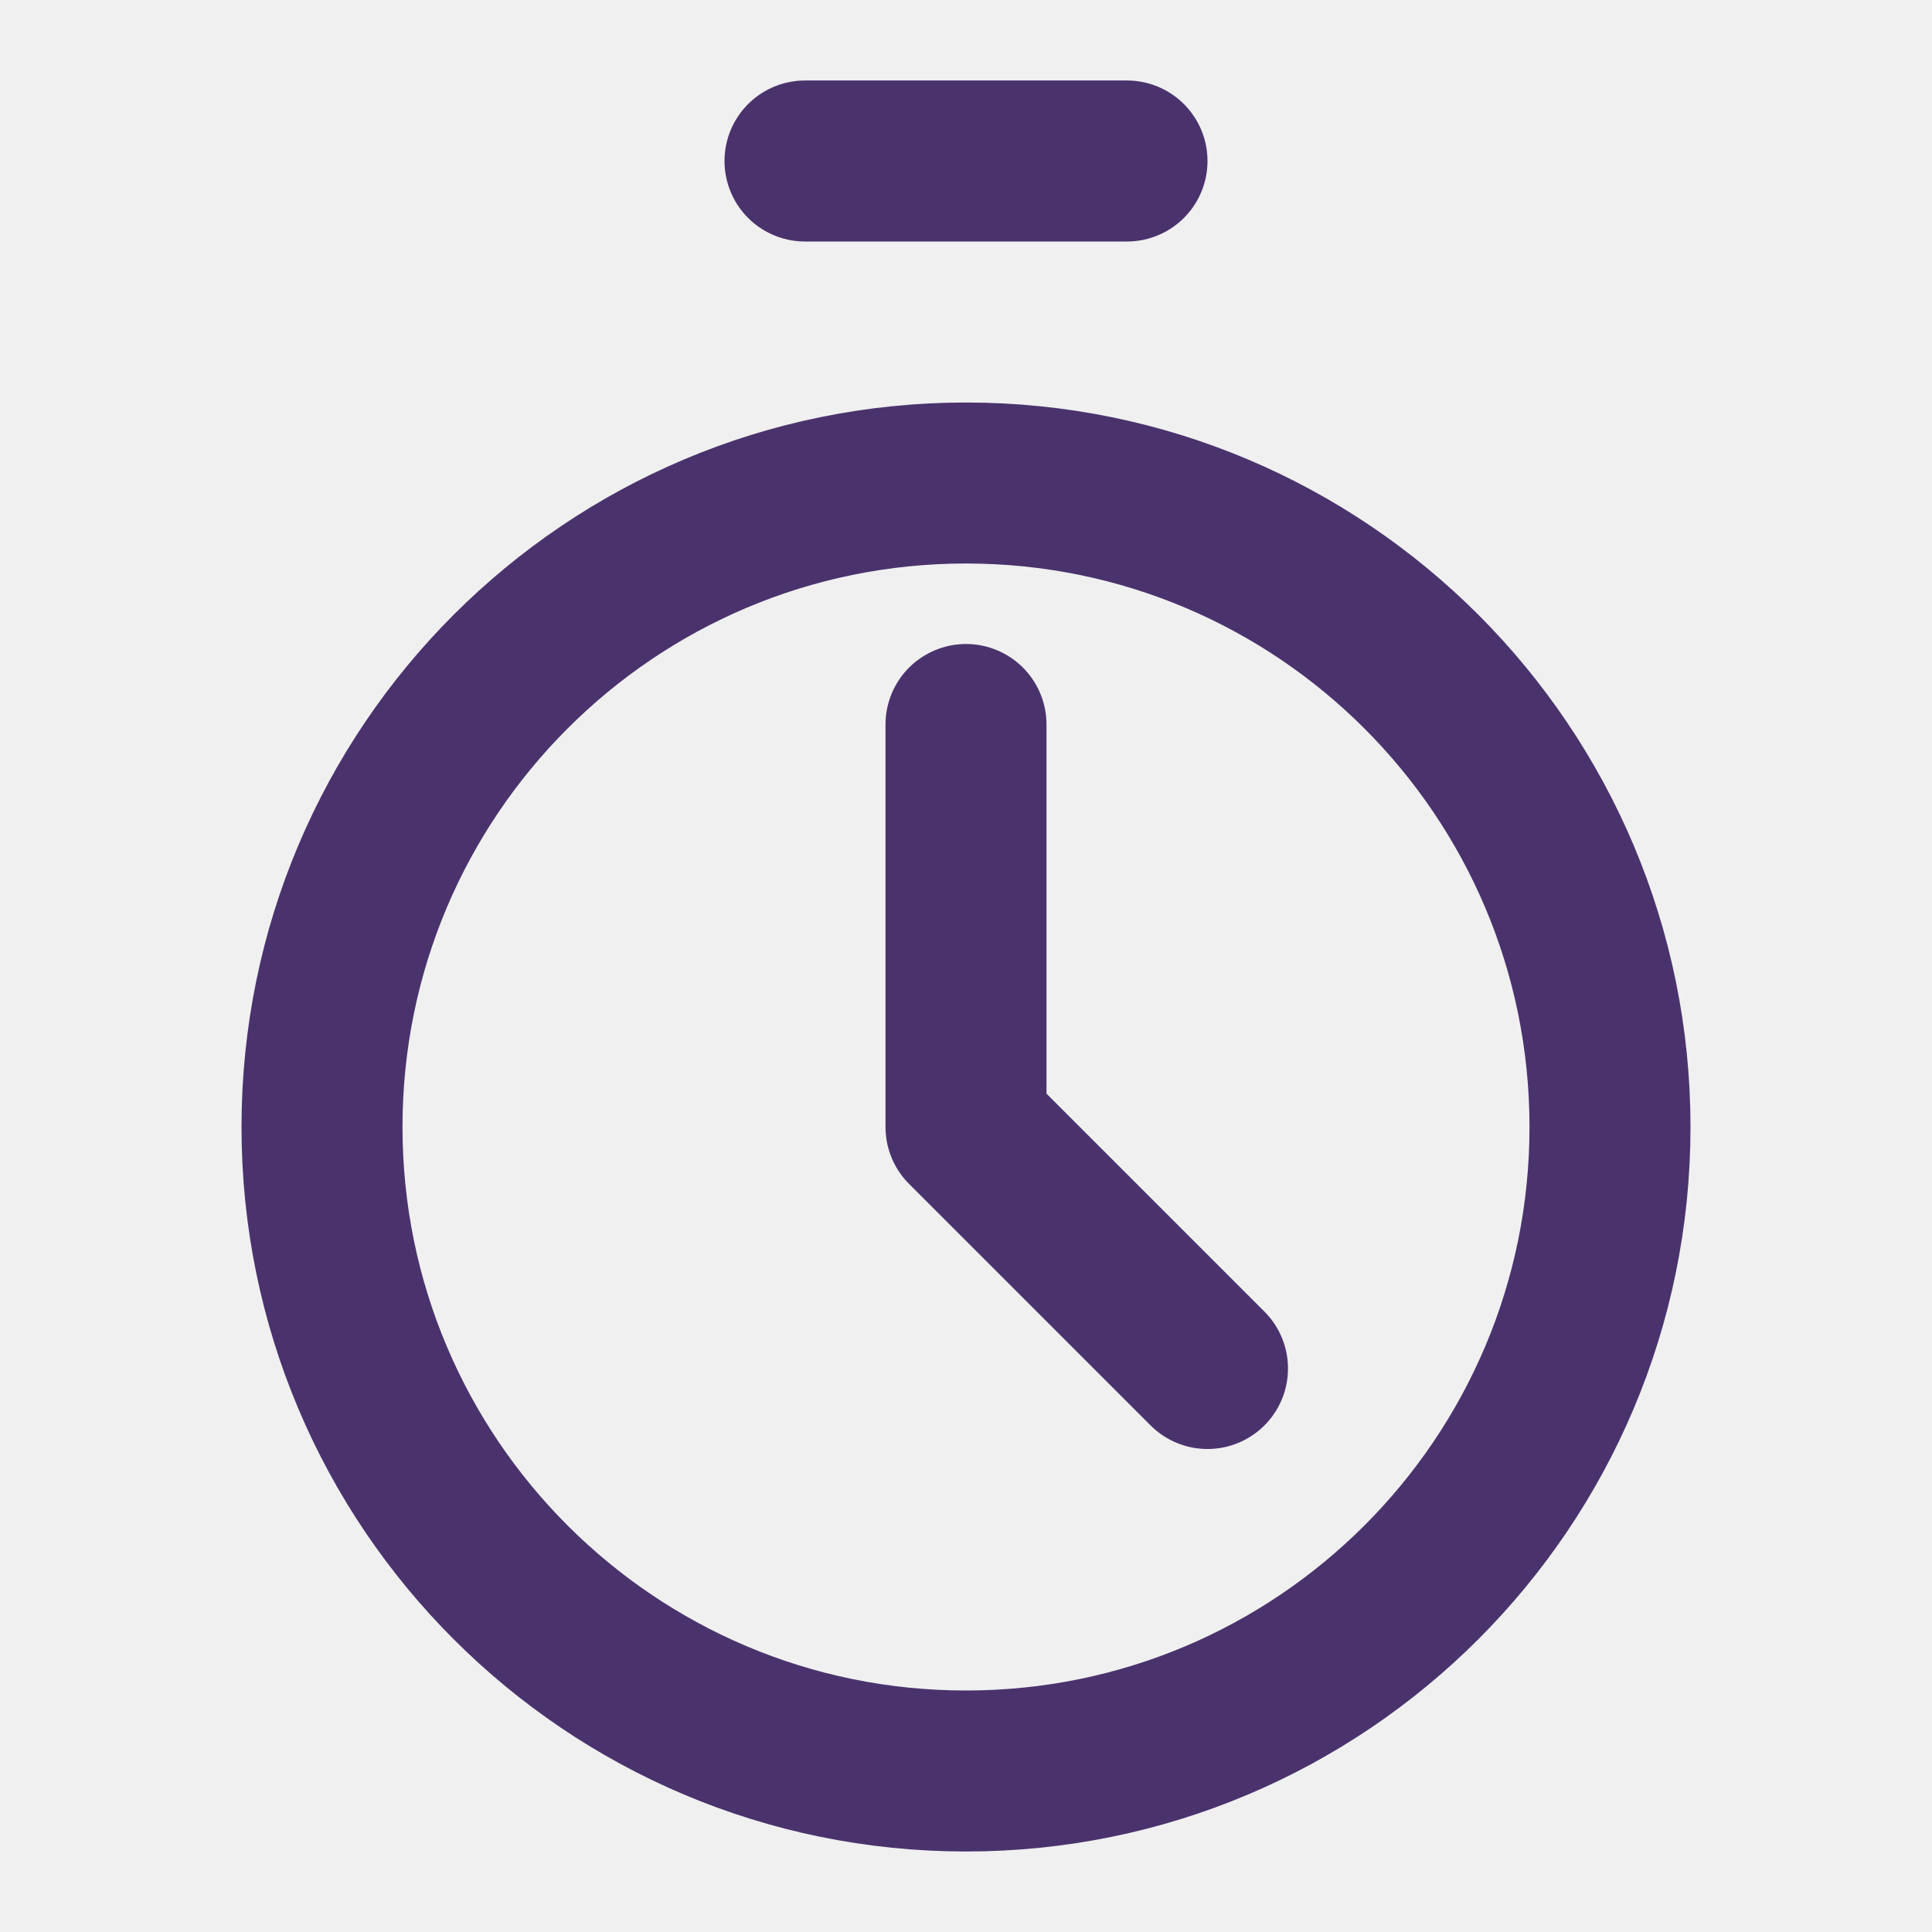
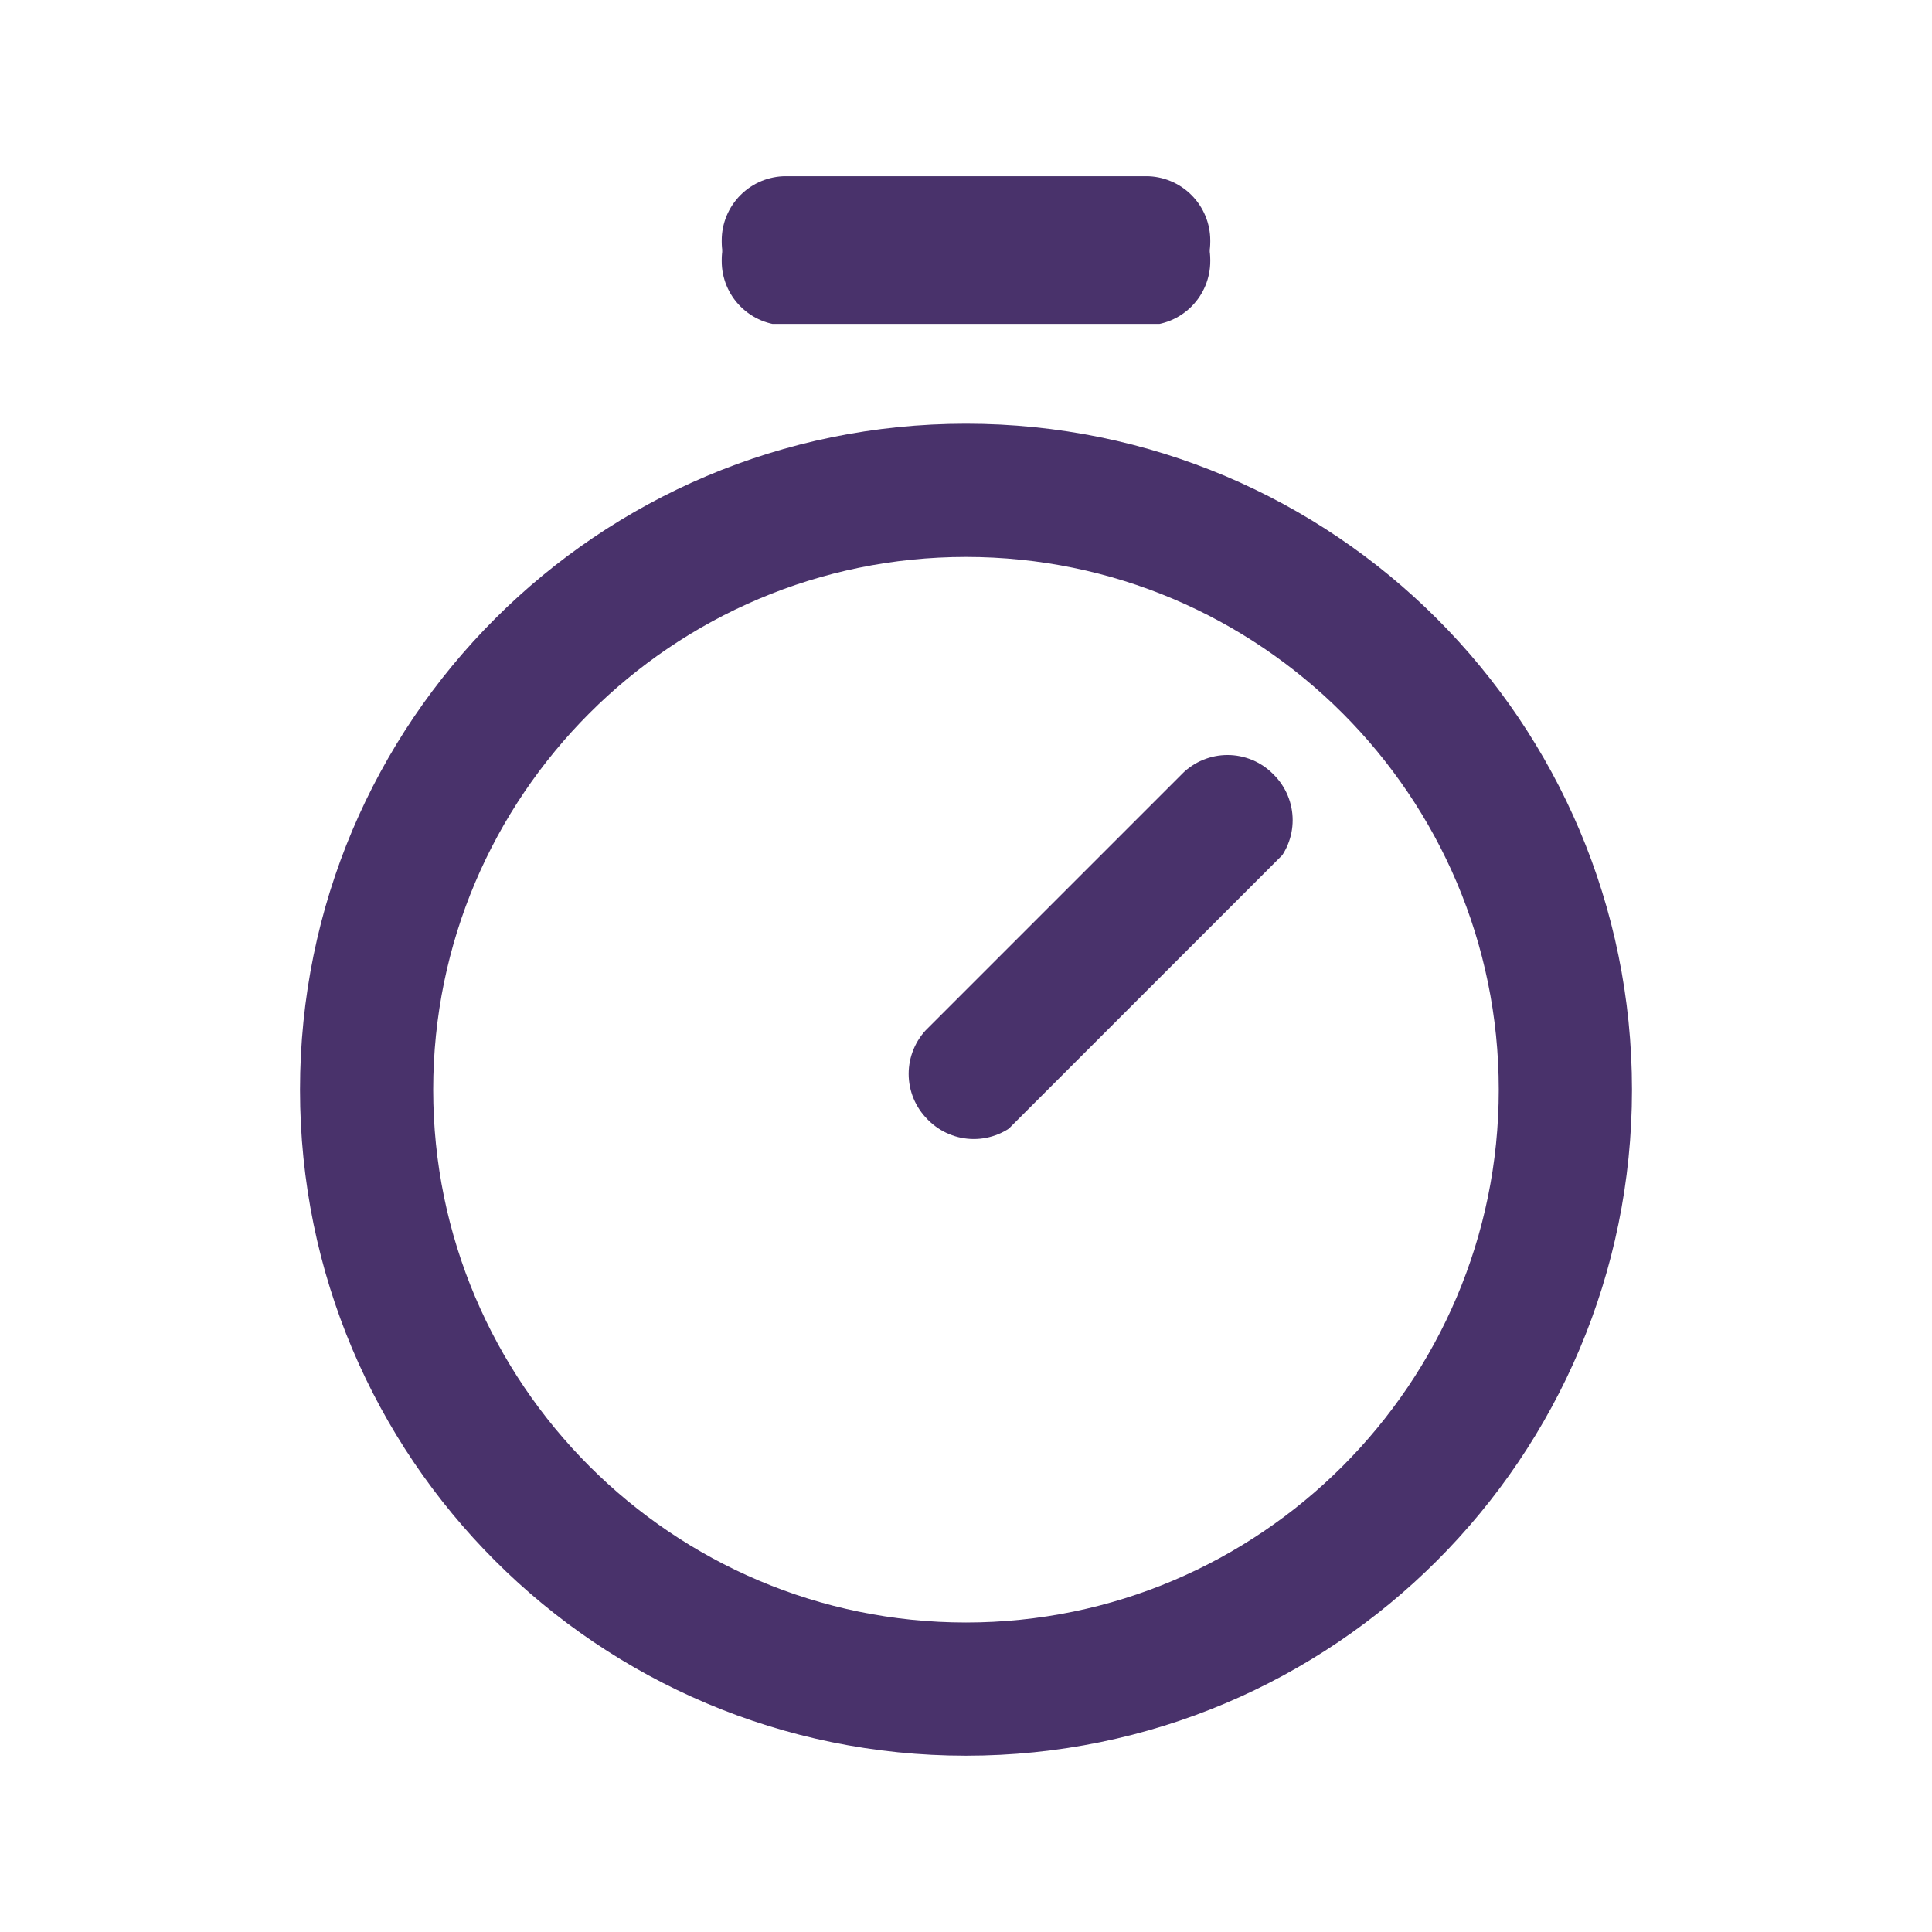
- <svg xmlns="http://www.w3.org/2000/svg" viewBox="0 0 24 24" fill="none" stroke="#4A336D" stroke-width="2" stroke-linecap="round" stroke-linejoin="round">
-   <circle cx="12" cy="14" r="8" />
-   <path d="M12 9v5l3 3" />
-   <path d="M10 2h4" />
+ <svg xmlns="http://www.w3.org/2000/svg" width="512" zoomAndPan="magnify" viewBox="0 0 384 384" height="512" preserveAspectRatio="xMidYMid meet" version="1.0">
+   <defs>
+     <clipPath id="56e463a331">
+       <path d="M 59.629 84.219 L 324.379 84.219 L 324.379 348.969 L 59.629 348.969 Z M 59.629 84.219 " clip-rule="nonzero" />
+     </clipPath>
+     <clipPath id="12e00ea8f3">
+       <path d="M 180 150 L 257 150 L 257 227 L 180 227 Z M 180 150 " clip-rule="nonzero" />
+     </clipPath>
+     <clipPath id="1797c9cc2a">
+       <path d="M 175.238 213.531 L 244.18 144.59 L 262.211 162.621 L 193.27 231.562 Z M 175.238 213.531 " clip-rule="nonzero" />
+     </clipPath>
+     <clipPath id="35f1c4e55b">
+       <path d="M 175.238 213.531 L 244.18 144.59 L 262.211 162.621 L 193.27 231.562 Z M 175.238 213.531 " clip-rule="nonzero" />
+     </clipPath>
+     <clipPath id="a9f26b9a17">
+       <path d="M 143.332 35.035 L 240.832 35.035 L 240.832 60.535 L 143.332 60.535 Z M 143.332 35.035 " clip-rule="nonzero" />
+     </clipPath>
+     <clipPath id="d8f9286113">
+       <path d="M 143.332 38.883 L 240.832 38.883 L 240.832 64.383 L 143.332 64.383 Z M 143.332 38.883 " clip-rule="nonzero" />
+     </clipPath>
+   </defs>
+   <rect x="-38.4" width="460.8" fill="#ffffff" y="-38.4" height="460.8" fill-opacity="1" />
+   <rect x="-38.4" width="460.8" fill="#ffffff" y="-38.4" height="460.8" fill-opacity="1" />
+   <g clip-path="url(#56e463a331)">
+     <path fill="#49326b" d="M 191.996 84.219 C 118.863 84.219 59.629 143.457 59.629 216.59 C 59.629 289.723 118.863 348.957 191.996 348.957 C 265.129 348.957 324.367 289.723 324.367 216.59 C 324.367 143.457 265.129 84.219 191.996 84.219 Z M 191.996 322.484 C 133.621 322.484 86.102 274.965 86.102 216.59 C 86.102 158.215 133.621 110.695 191.996 110.695 C 250.371 110.695 297.891 158.215 297.891 216.59 C 297.891 274.965 250.371 322.484 191.996 322.484 Z M 191.996 322.484 " fill-opacity="1" fill-rule="nonzero" />
+   </g>
+   <g clip-path="url(#12e00ea8f3)">
+     <g clip-path="url(#1797c9cc2a)">
+       <g clip-path="url(#35f1c4e55b)">
+         <path fill="#49326b" d="M 184.34 204.414 L 234.949 153.809 C 235.543 153.215 236.188 152.684 236.883 152.219 C 237.582 151.754 238.316 151.359 239.09 151.039 C 239.863 150.719 240.664 150.477 241.484 150.312 C 242.309 150.148 243.137 150.066 243.977 150.066 C 244.812 150.066 245.645 150.148 246.465 150.312 C 247.289 150.477 248.086 150.719 248.859 151.039 C 249.637 151.359 250.371 151.754 251.066 152.219 C 251.766 152.684 252.41 153.215 253.004 153.809 L 253.184 153.988 C 253.777 154.582 254.309 155.227 254.773 155.926 C 255.238 156.621 255.633 157.355 255.953 158.133 C 256.273 158.906 256.516 159.703 256.68 160.527 C 256.844 161.348 256.926 162.18 256.926 163.016 C 256.926 163.855 256.844 164.684 256.68 165.508 C 256.516 166.328 256.273 167.129 255.953 167.902 C 255.633 168.676 255.238 169.414 254.773 170.109 C 254.309 170.805 253.777 171.453 253.184 172.043 L 202.578 222.652 C 201.984 223.246 201.34 223.773 200.645 224.238 C 199.945 224.707 199.211 225.098 198.434 225.418 C 197.66 225.738 196.863 225.98 196.039 226.145 C 195.219 226.309 194.387 226.391 193.551 226.391 C 192.711 226.391 191.883 226.309 191.059 226.145 C 190.238 225.98 189.438 225.738 188.664 225.418 C 187.891 225.098 187.156 224.707 186.457 224.238 C 185.762 223.773 185.117 223.246 184.523 222.652 L 184.34 222.469 C 183.746 221.875 183.219 221.23 182.754 220.535 C 182.289 219.84 181.895 219.102 181.574 218.328 C 181.254 217.555 181.012 216.754 180.848 215.934 C 180.684 215.109 180.602 214.281 180.602 213.441 C 180.602 212.605 180.684 211.773 180.848 210.953 C 181.012 210.129 181.254 209.332 181.574 208.559 C 181.895 207.781 182.289 207.047 182.754 206.352 C 183.219 205.652 183.746 205.008 184.34 204.414 Z M 184.34 204.414 " fill-opacity="1" fill-rule="nonzero" />
+       </g>
+     </g>
+   </g>
+   <g clip-path="url(#a9f26b9a17)">
+     <path fill="#49326b" d="M 156.215 35.023 L 227.785 35.023 C 228.621 35.023 229.453 35.105 230.273 35.27 C 231.098 35.434 231.895 35.676 232.668 35.996 C 233.445 36.316 234.18 36.711 234.875 37.176 C 235.574 37.641 236.219 38.172 236.812 38.766 C 237.402 39.355 237.934 40.004 238.398 40.699 C 238.863 41.395 239.258 42.133 239.578 42.906 C 239.898 43.68 240.141 44.48 240.305 45.301 C 240.469 46.121 240.551 46.953 240.551 47.793 L 240.551 48.051 C 240.551 48.887 240.469 49.719 240.305 50.539 C 240.141 51.363 239.898 52.16 239.578 52.934 C 239.258 53.711 238.863 54.445 238.398 55.141 C 237.934 55.84 237.402 56.484 236.812 57.078 C 236.219 57.668 235.574 58.199 234.875 58.664 C 234.18 59.129 233.445 59.523 232.668 59.844 C 231.895 60.164 231.098 60.406 230.273 60.57 C 229.453 60.734 228.621 60.816 227.785 60.816 L 156.215 60.816 C 155.375 60.816 154.547 60.734 153.723 60.57 C 152.902 60.406 152.102 60.164 151.328 59.844 C 150.555 59.523 149.816 59.129 149.121 58.664 C 148.426 58.199 147.781 57.668 147.188 57.078 C 146.594 56.484 146.066 55.84 145.598 55.141 C 145.133 54.445 144.738 53.711 144.418 52.934 C 144.098 52.16 143.855 51.363 143.691 50.539 C 143.527 49.719 143.449 48.887 143.449 48.051 L 143.449 47.793 C 143.449 46.953 143.527 46.121 143.691 45.301 C 143.855 44.48 144.098 43.68 144.418 42.906 C 144.738 42.133 145.133 41.395 145.598 40.699 C 146.066 40.004 146.594 39.355 147.188 38.766 C 147.781 38.172 148.426 37.641 149.121 37.176 C 149.816 36.711 150.555 36.316 151.328 35.996 C 152.102 35.676 152.902 35.434 153.723 35.27 C 154.547 35.105 155.375 35.023 156.215 35.023 Z M 156.215 35.023 " fill-opacity="1" fill-rule="nonzero" />
+   </g>
+   <g clip-path="url(#d8f9286113)">
+     <path fill="#49326b" d="M 156.215 38.875 L 227.785 38.875 C 228.621 38.875 229.453 38.957 230.273 39.121 C 231.098 39.285 231.895 39.527 232.668 39.848 C 233.445 40.168 234.18 40.562 234.875 41.027 C 235.574 41.492 236.219 42.02 236.812 42.613 C 237.402 43.207 237.934 43.852 238.398 44.547 C 238.863 45.246 239.258 45.98 239.578 46.754 C 239.898 47.531 240.141 48.328 240.305 49.152 C 240.469 49.973 240.551 50.805 240.551 51.641 L 240.551 51.898 C 240.551 52.738 240.469 53.566 240.305 54.391 C 240.141 55.211 239.898 56.012 239.578 56.785 C 239.258 57.559 238.863 58.293 238.398 58.992 C 237.934 59.688 237.402 60.332 236.812 60.926 C 236.219 61.52 235.574 62.047 234.875 62.516 C 234.18 62.98 233.445 63.371 232.668 63.695 C 231.895 64.016 231.098 64.258 230.273 64.422 C 229.453 64.582 228.621 64.664 227.785 64.664 L 156.215 64.664 C 155.375 64.664 154.547 64.582 153.723 64.422 C 152.902 64.258 152.102 64.016 151.328 63.695 C 150.555 63.371 149.816 62.98 149.121 62.516 C 148.426 62.047 147.781 61.52 147.188 60.926 C 146.594 60.332 146.066 59.688 145.598 58.992 C 145.133 58.293 144.738 57.559 144.418 56.785 C 144.098 56.012 143.855 55.211 143.691 54.391 C 143.527 53.566 143.449 52.738 143.449 51.898 L 143.449 51.641 C 143.449 50.805 143.527 49.973 143.691 49.152 C 143.855 48.328 144.098 47.531 144.418 46.754 C 144.738 45.98 145.133 45.246 145.598 44.547 C 146.066 43.852 146.594 43.207 147.188 42.613 C 147.781 42.02 148.426 41.492 149.121 41.027 C 149.816 40.562 150.555 40.168 151.328 39.848 C 152.102 39.527 152.902 39.285 153.723 39.121 C 154.547 38.957 155.375 38.875 156.215 38.875 Z M 156.215 38.875 " fill-opacity="1" fill-rule="nonzero" />
+   </g>
</svg>
